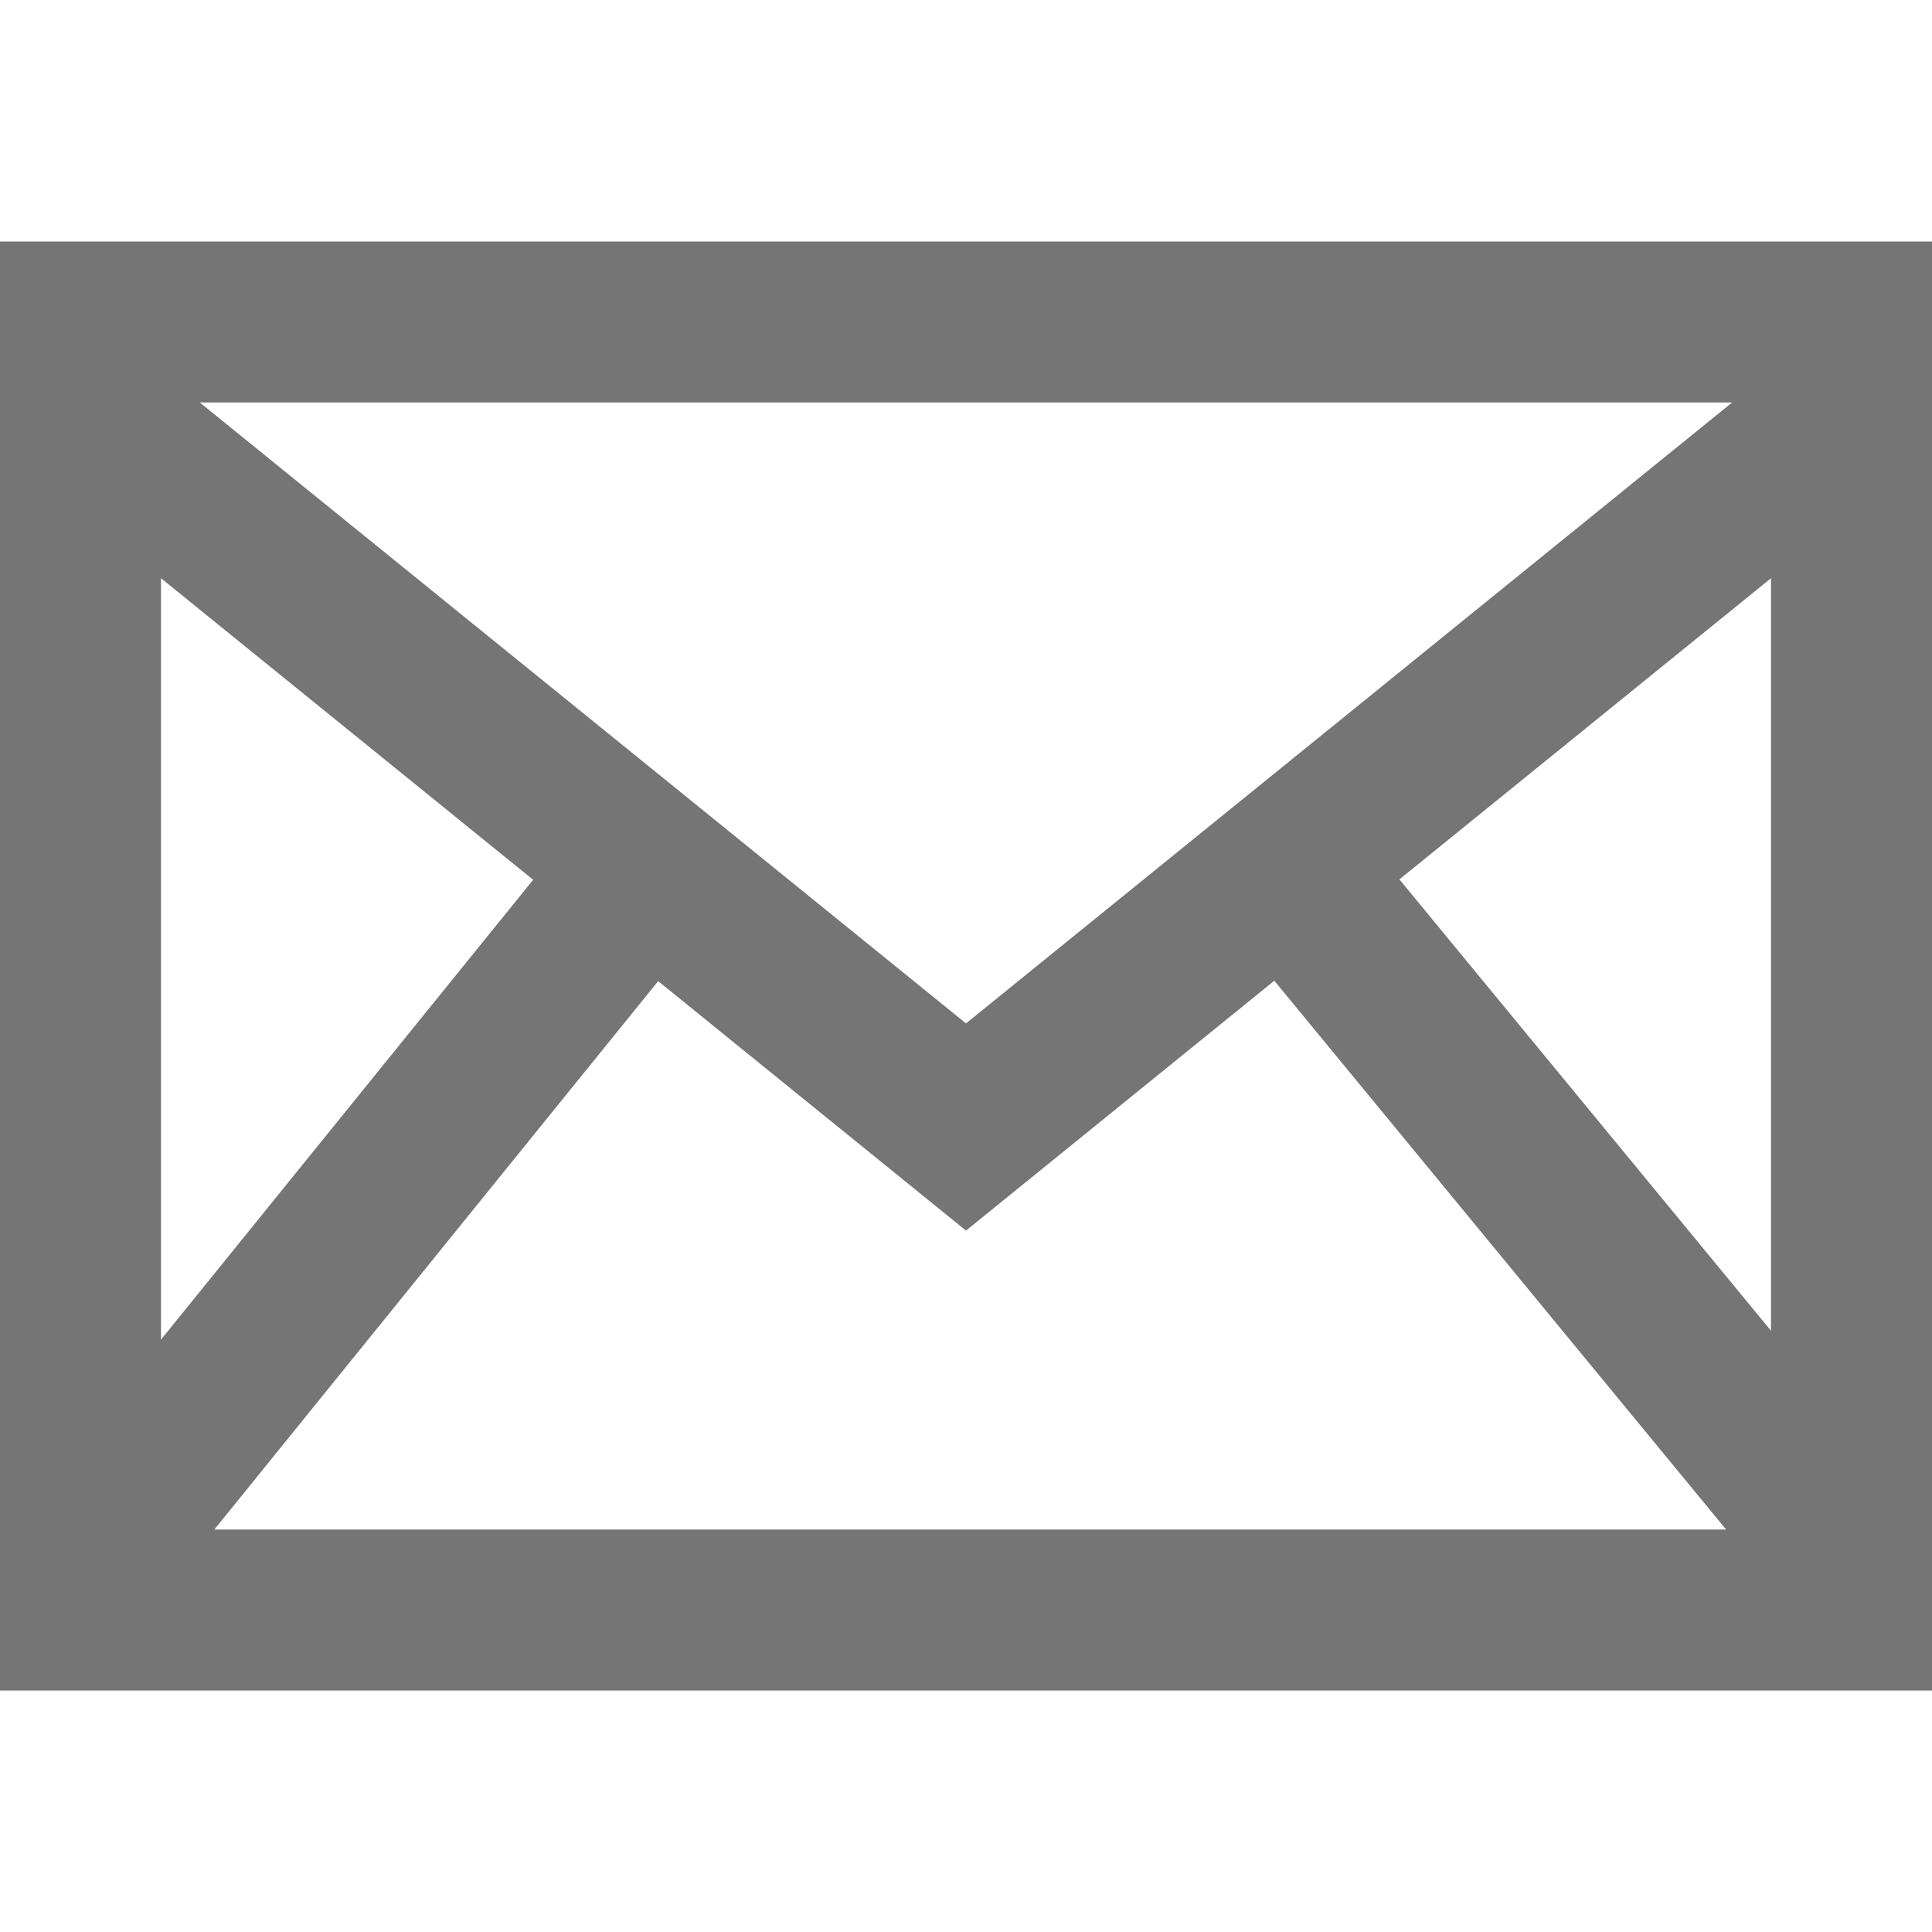
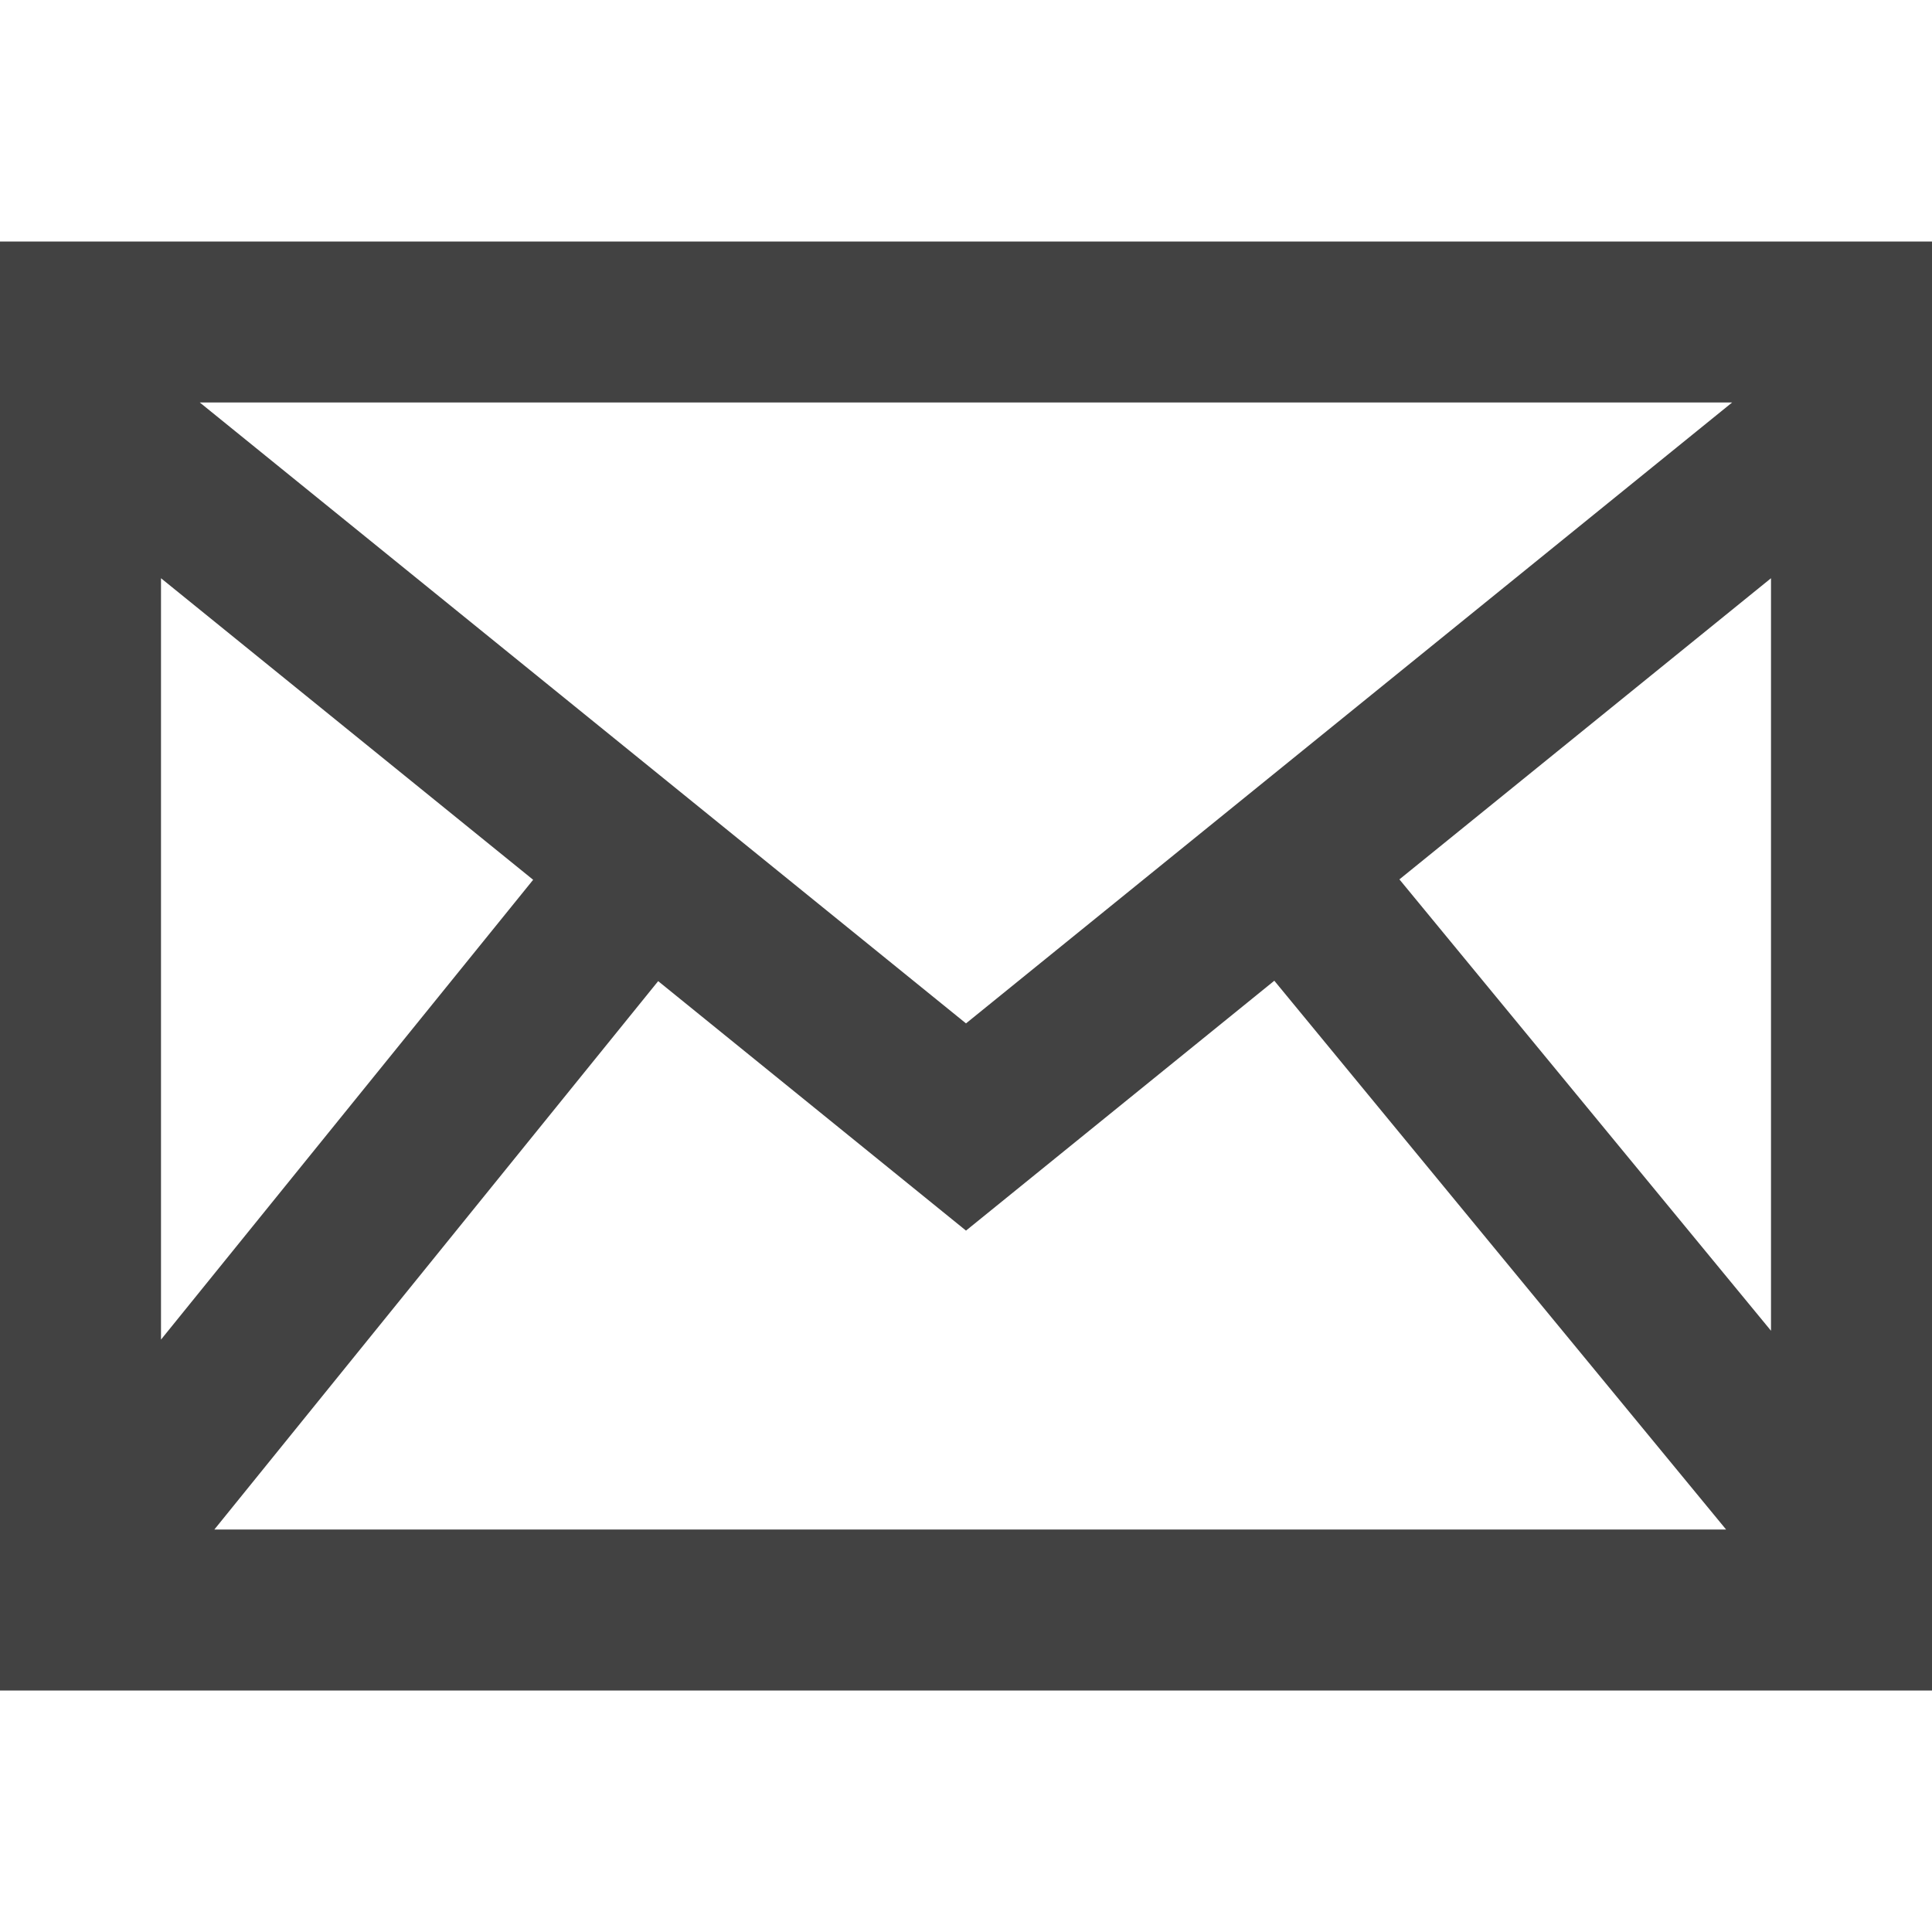
<svg xmlns="http://www.w3.org/2000/svg" width="100%" height="100%" viewBox="0 0 24 24" version="1.1" xml:space="preserve" style="fill-rule:evenodd;clip-rule:evenodd;stroke-linejoin:round;stroke-miterlimit:2;">
-   <path d="M0,3L0,21L24,21L24,3L0,3ZM6.623,10.929L2,16.641L2,7.183L6.623,10.929ZM2.482,5L21.517,5L12,12.713L2.482,5ZM8.176,12.188L12,15.287L15.83,12.183L21.442,19L2.663,19L8.176,12.188ZM17.384,10.924L22,7.183L22,16.531L17.384,10.924Z" style="fill:rgb(117,117,117);fill-rule:nonzero;" />
+   <path d="M0,3L0,21L24,21L24,3L0,3ZM6.623,10.929L2,16.641L2,7.183L6.623,10.929ZM2.482,5L21.517,5L12,12.713L2.482,5ZM8.176,12.188L12,15.287L15.83,12.183L21.442,19L2.663,19L8.176,12.188ZM17.384,10.924L22,7.183L22,16.531L17.384,10.924Z" style="fill:rgb(66,66,66);fill-rule:nonzero;" />
</svg>
